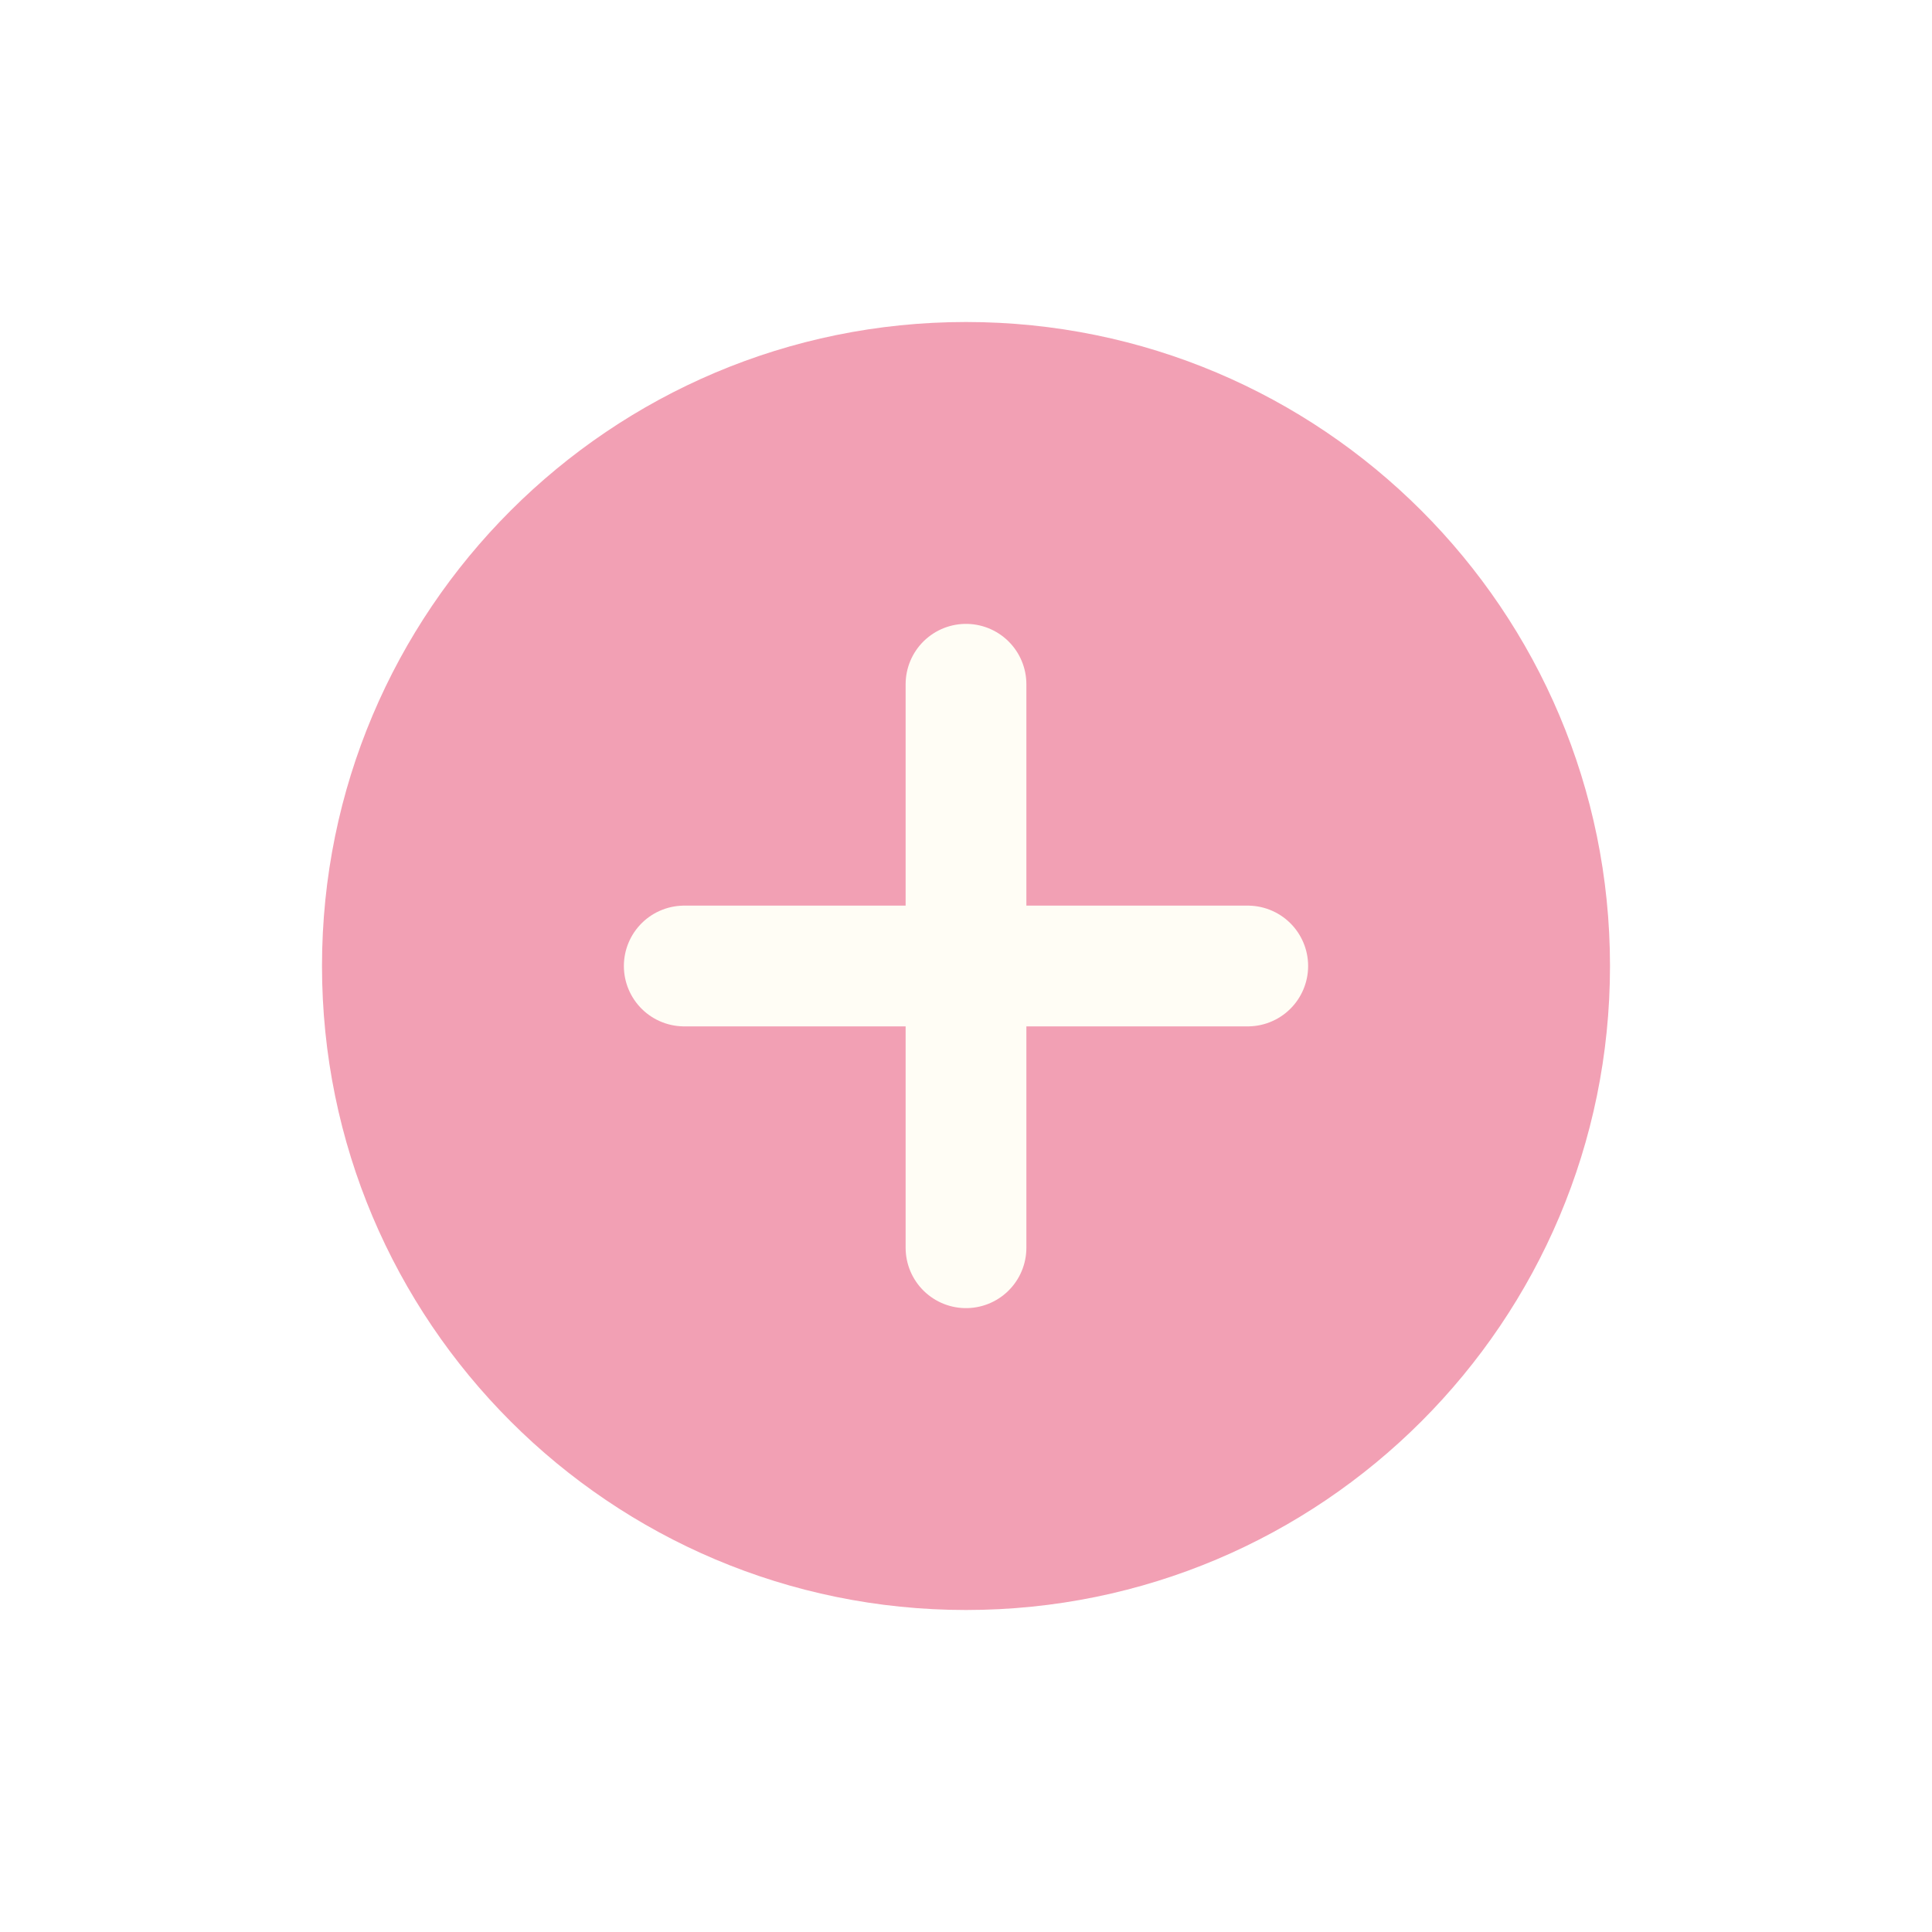
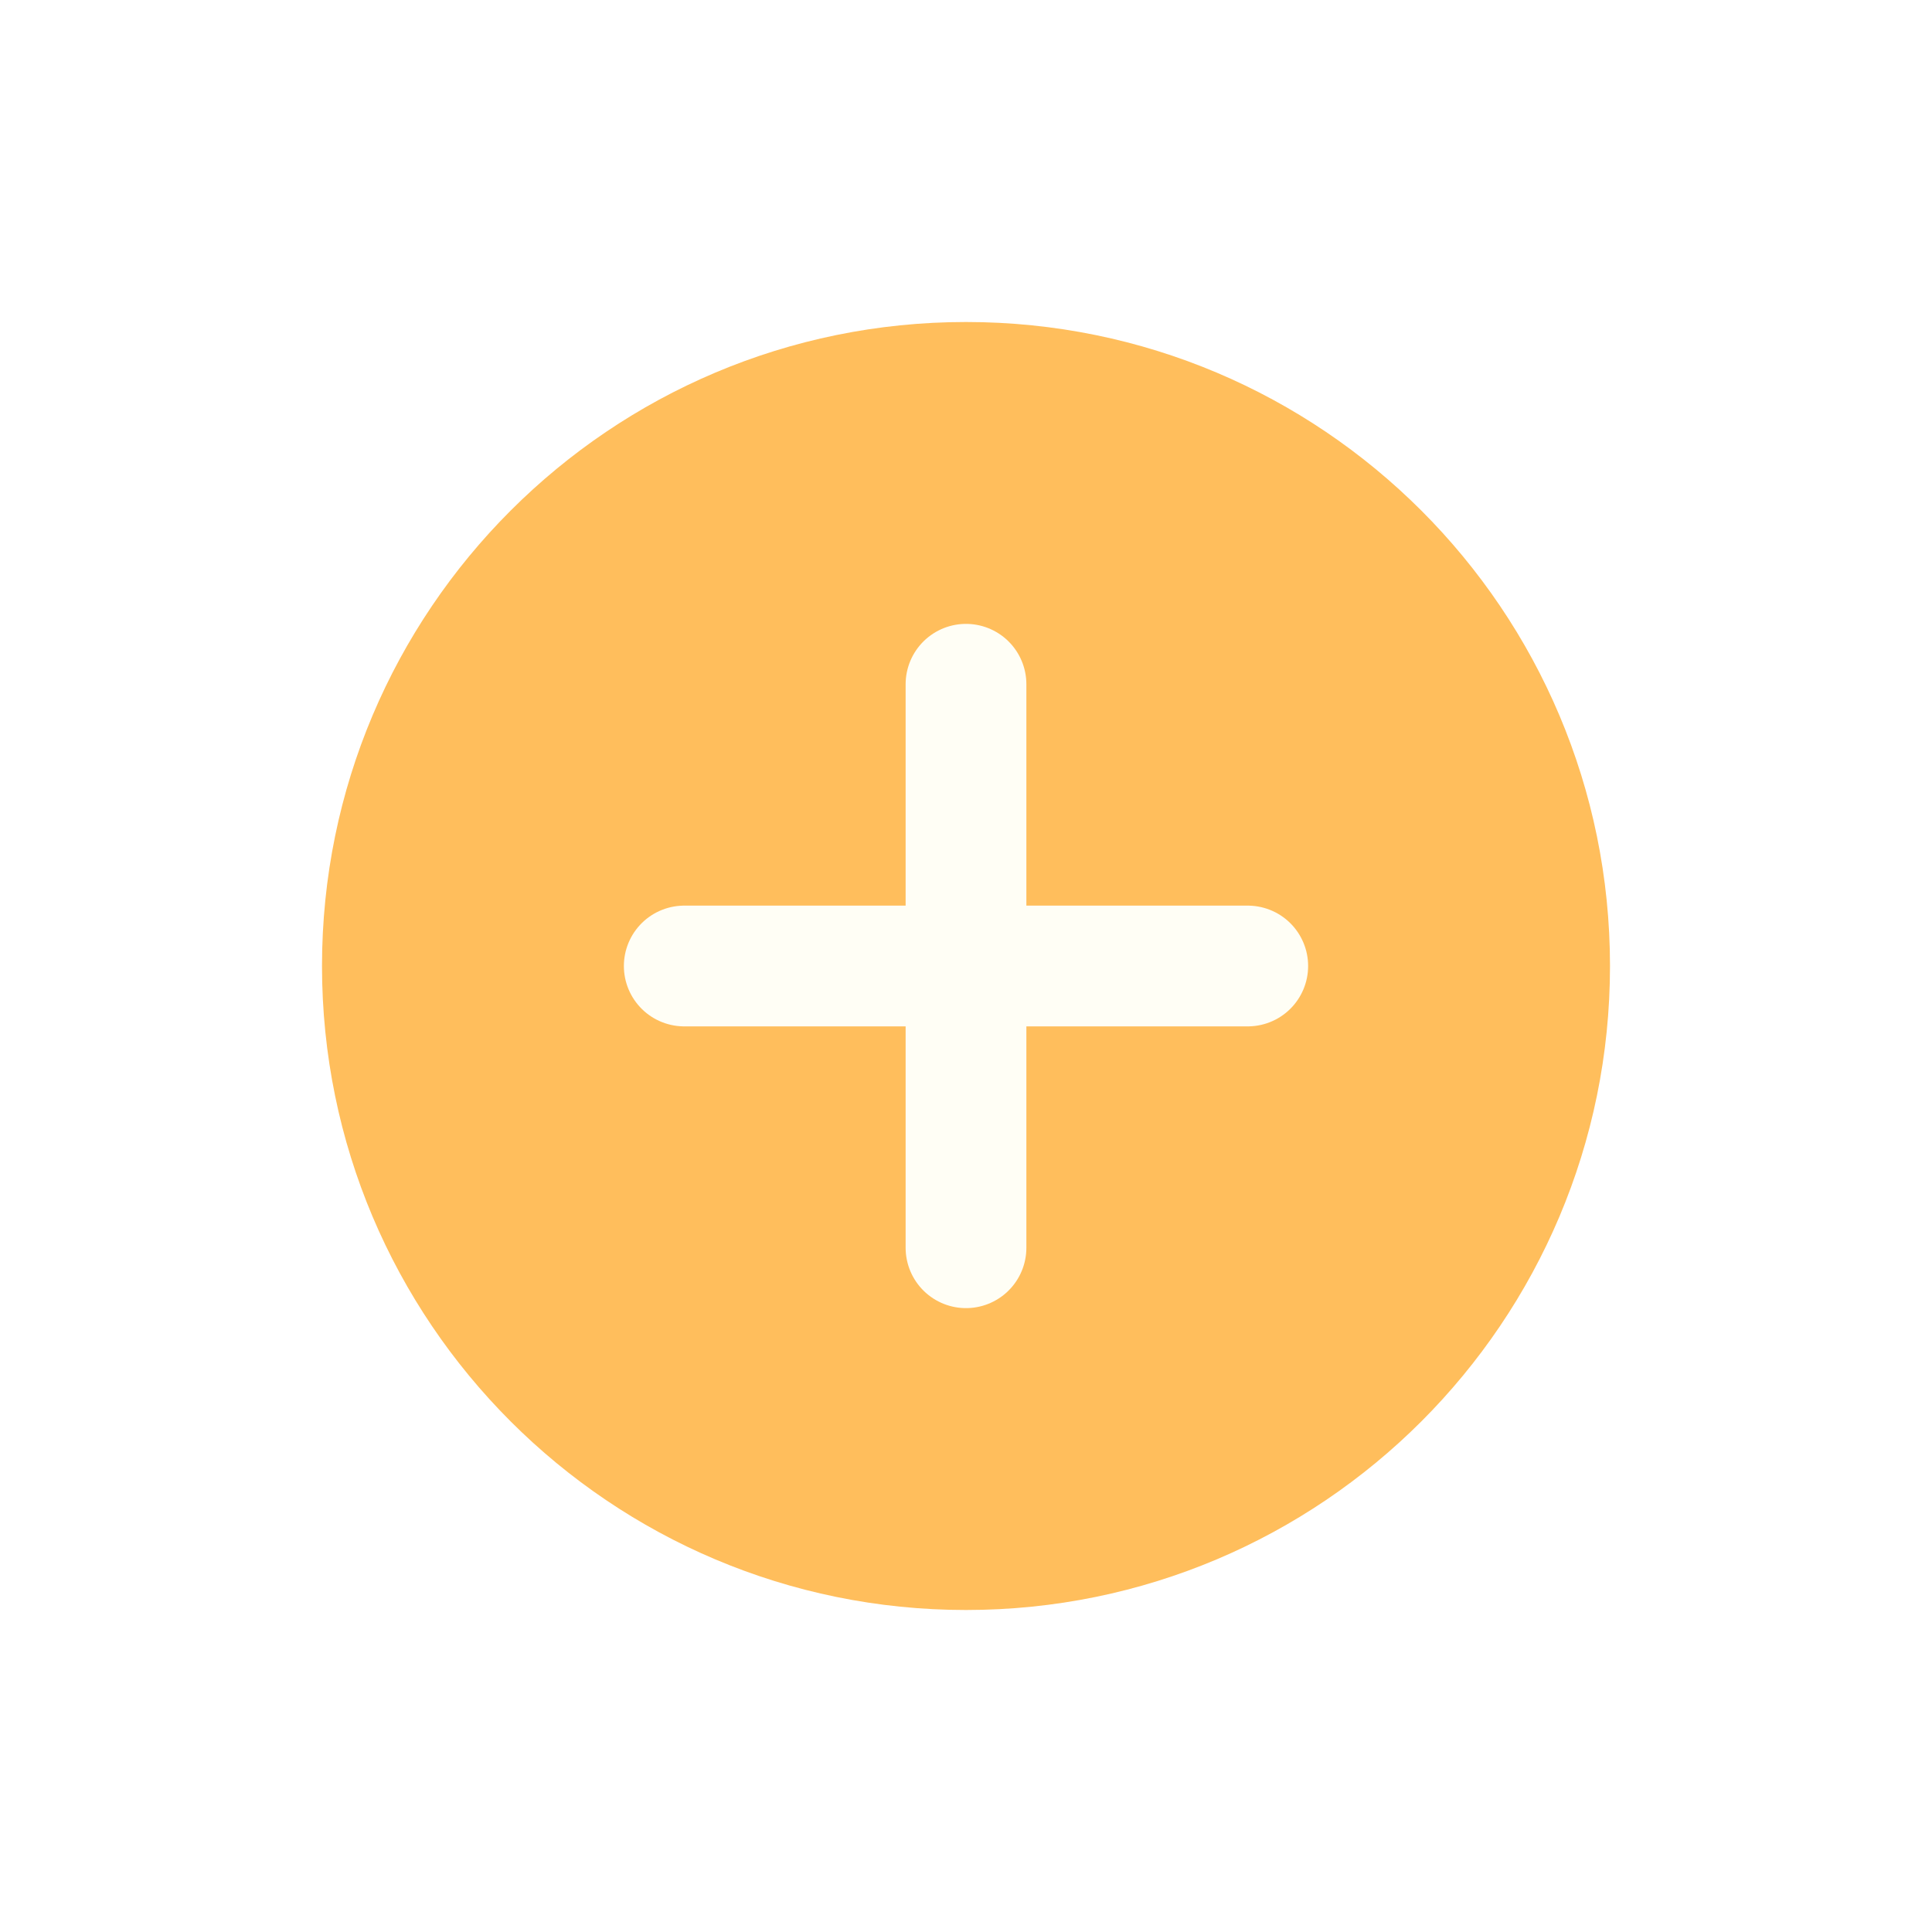
<svg xmlns="http://www.w3.org/2000/svg" width="48" height="48" viewBox="0 0 48 48" fill="none">
  <g transform="translate(-56 -280)">
-     <path d="M80 320C88.837 320 96 312.837 96 304C96 295.163 88.837 288 80 288C71.163 288 64 295.163 64 304C64 312.837 71.163 320 80 320Z" fill="#F2A0B4" />
-     <path d="M80 297V311M73 304H87" stroke-width="3" stroke-linecap="round" stroke="#FFFDF5" />
+     <path d="M80 320C88.837 320 96 312.837 96 304C96 295.163 88.837 288 80 288C71.163 288 64 295.163 64 304C64 312.837 71.163 320 80 320Z" fill="#FFBE5C" />
+     <path d="M80 297V311M73 304H87" stroke-width="3" stroke-linecap="round" stroke="#FFFEF5" />
  </g>
</svg>
